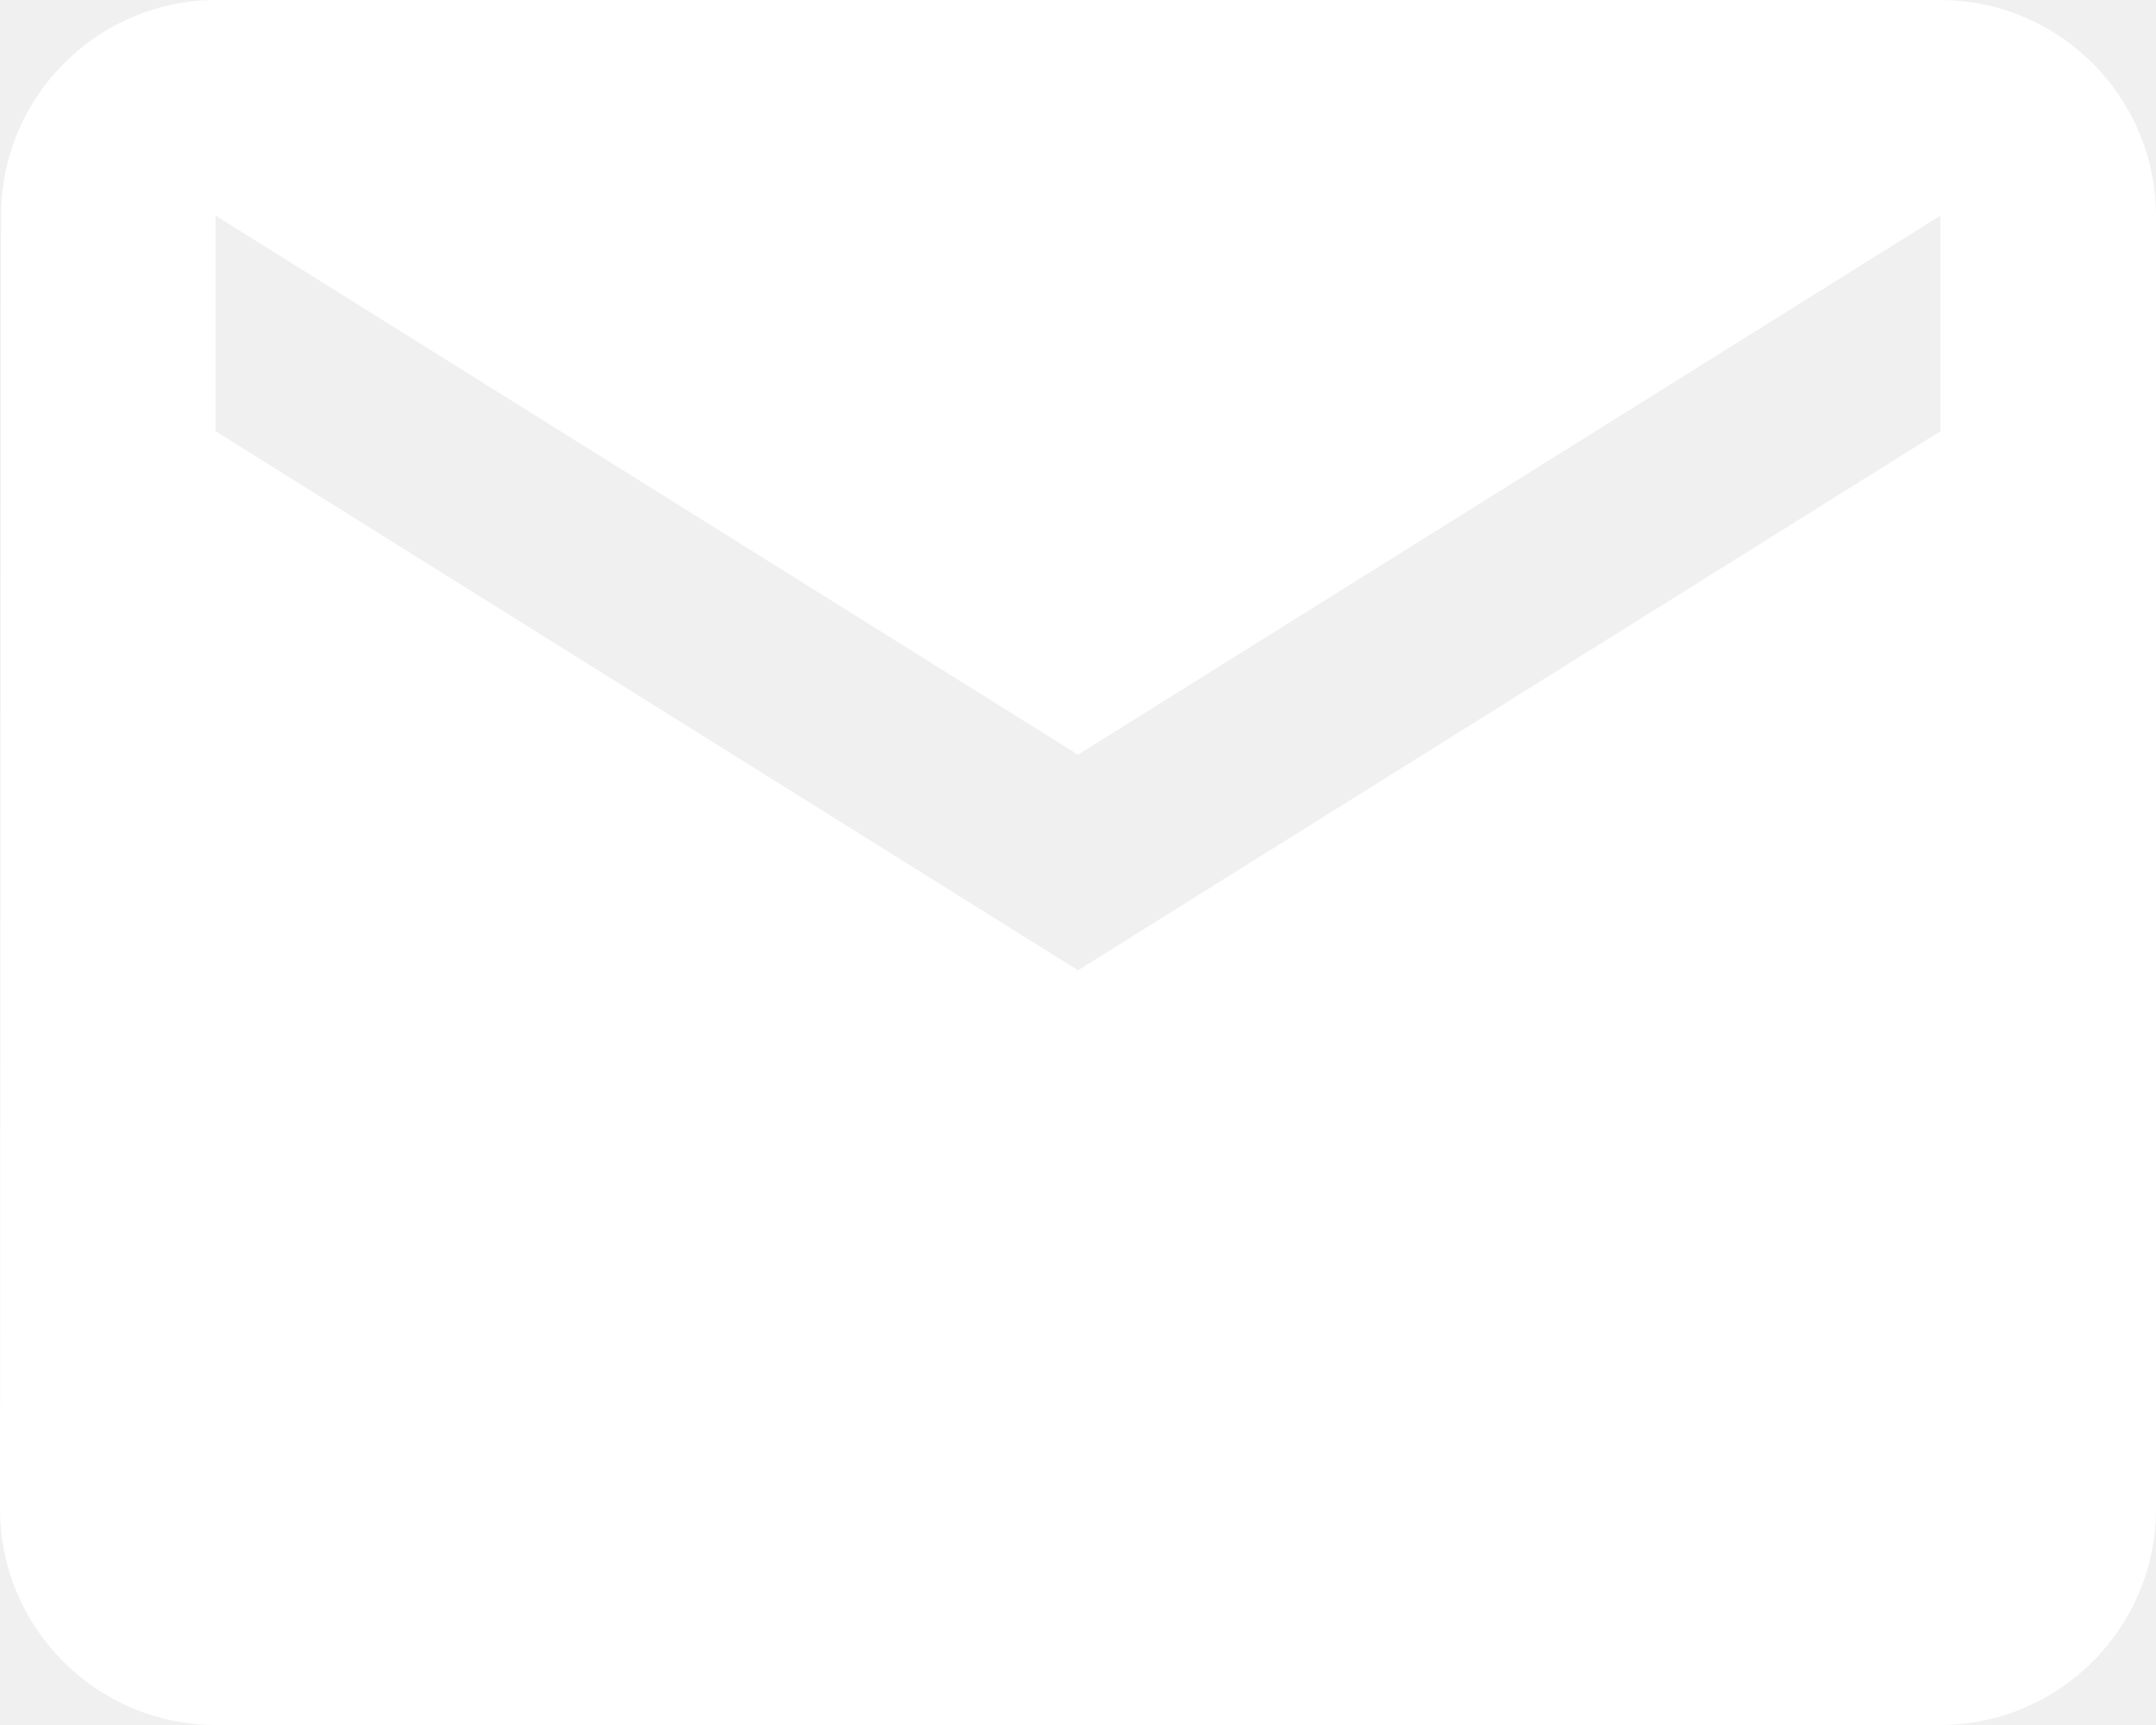
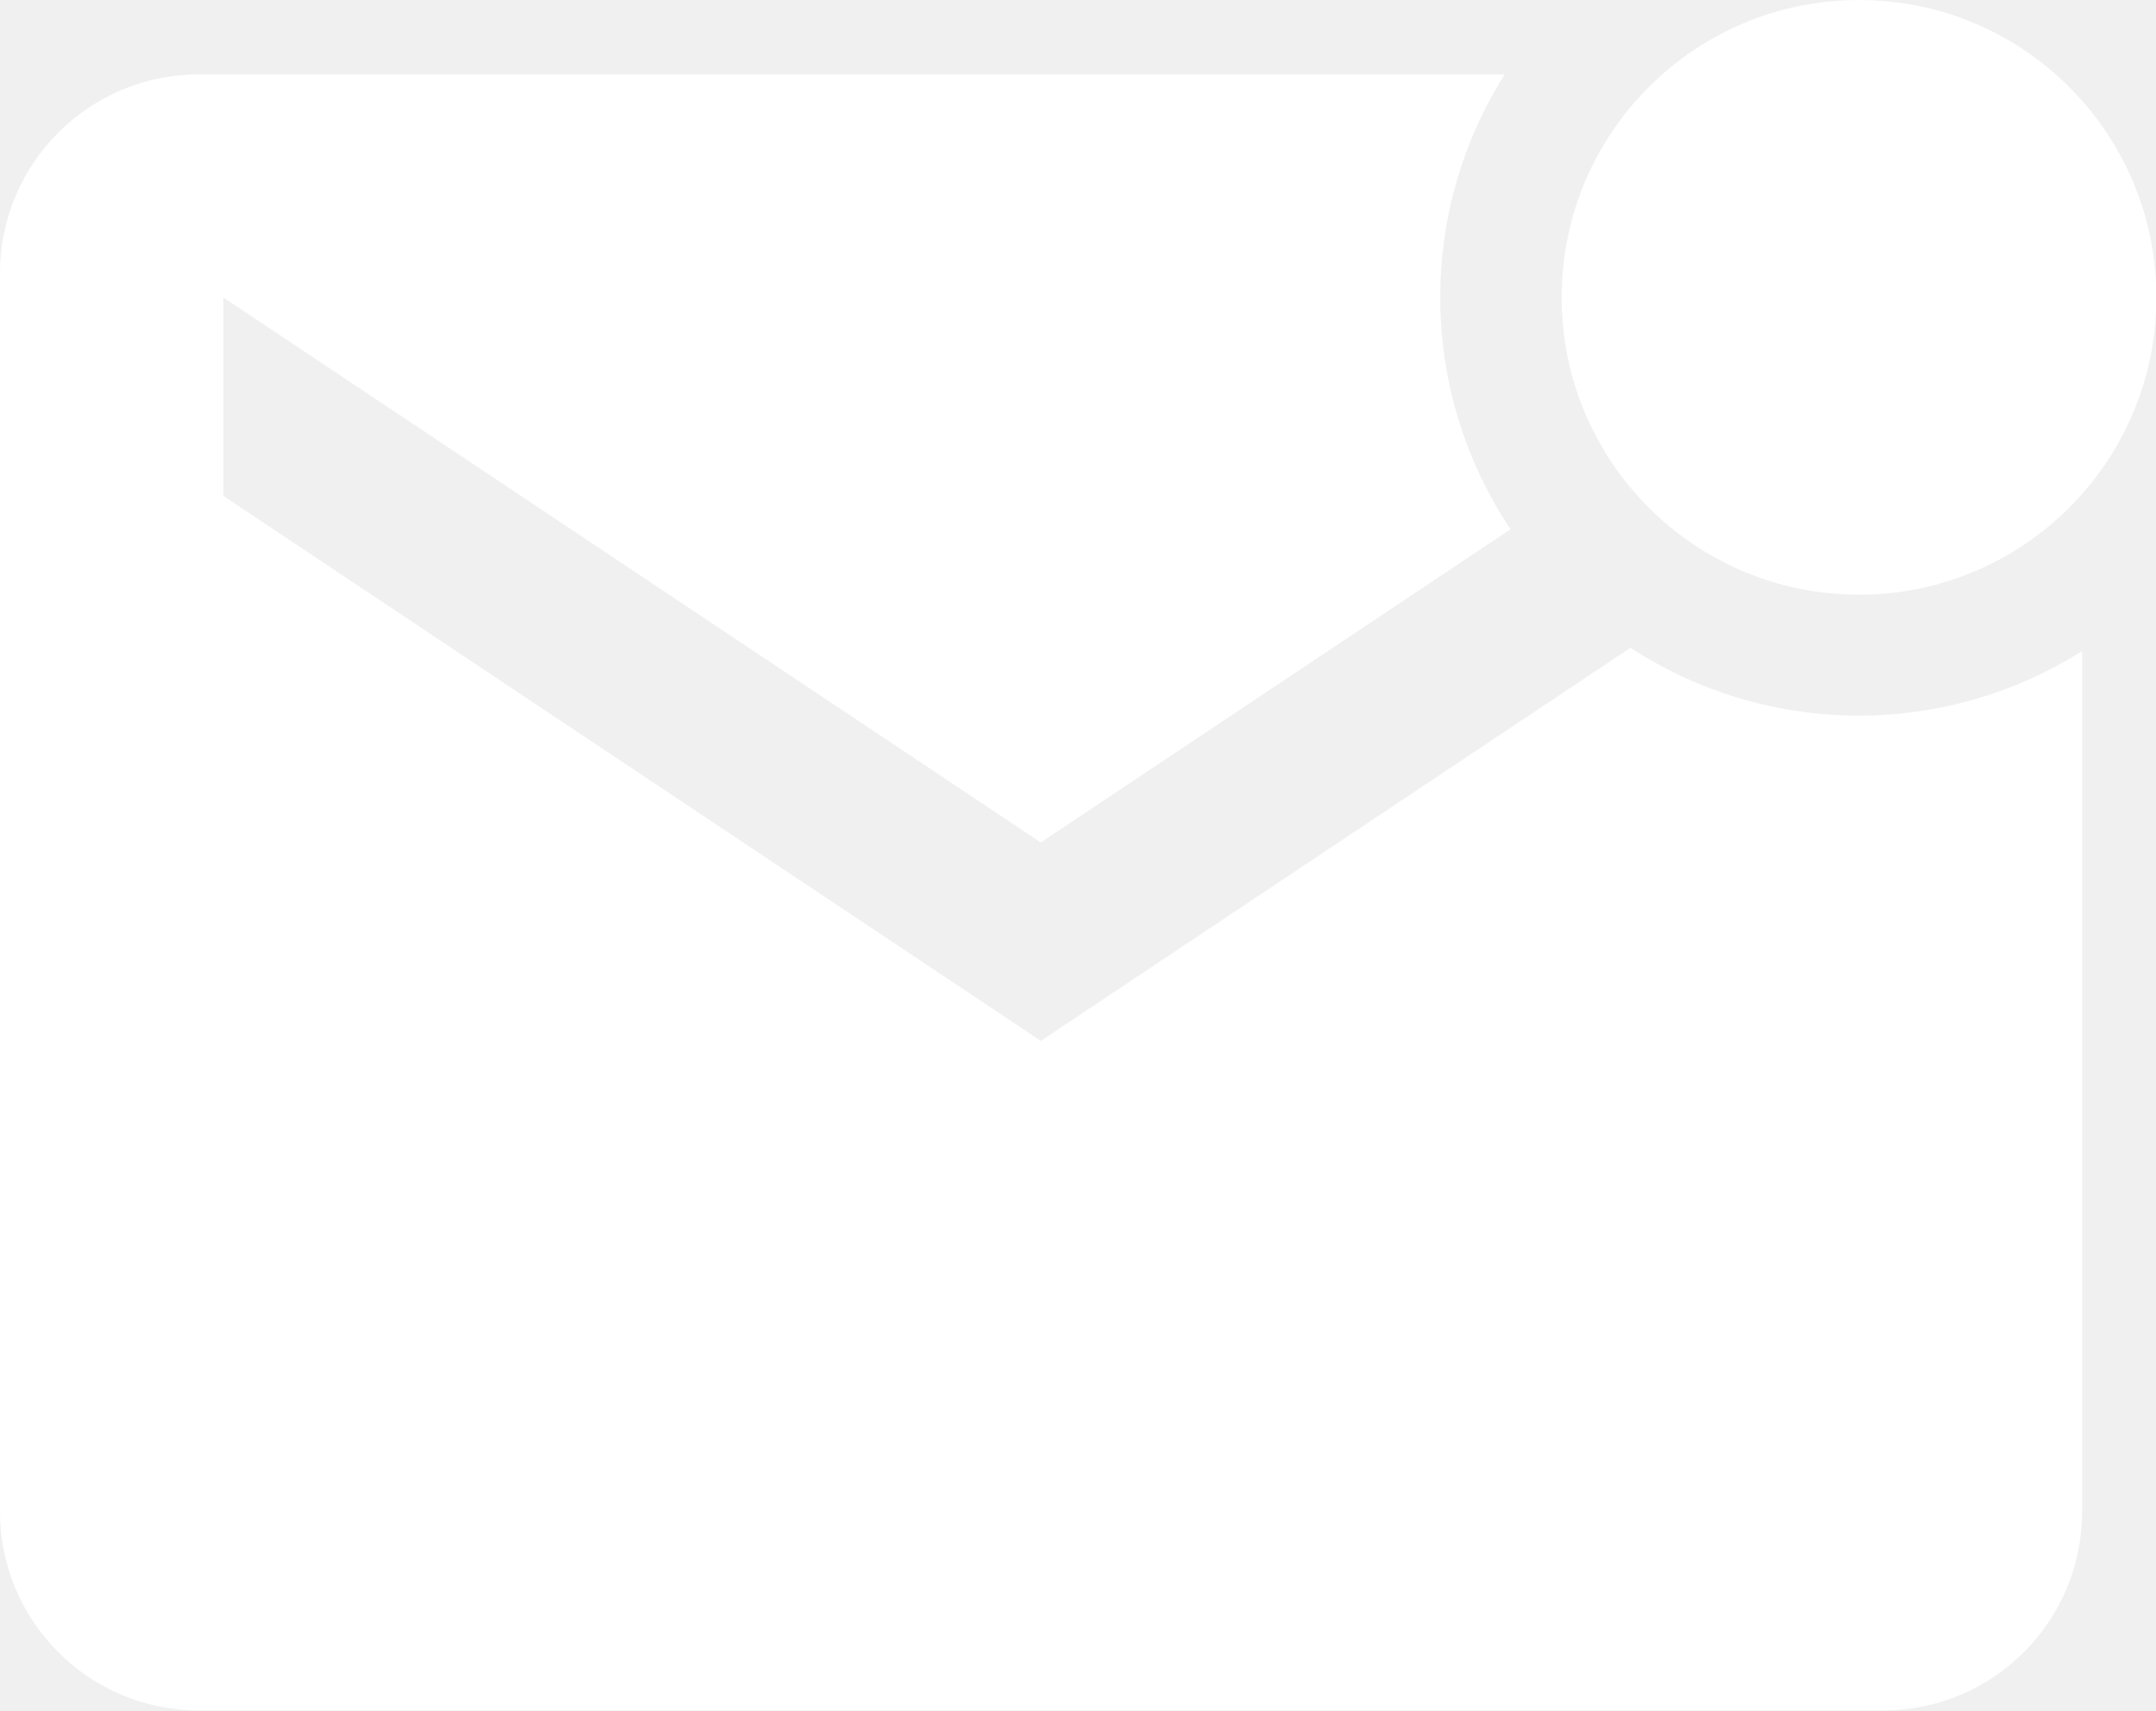
- <svg xmlns="http://www.w3.org/2000/svg" width="30" height="24" viewBox="0 0 30 24">
-   <path id="Icon_material-email" data-name="Icon material-email" d="M30,6H6A3,3,0,0,0,3.015,9L3,27a3.009,3.009,0,0,0,3,3H30a3.009,3.009,0,0,0,3-3V9A3.009,3.009,0,0,0,30,6Zm0,6L18,19.5,6,12V9l12,7.5L30,9Z" transform="translate(-3 -6)" fill="#fff" />
+ <svg xmlns="http://www.w3.org/2000/svg" width="24" height="19.04" viewBox="0 0 24 19.04">
+   <g id="Icon_ionic-md-mail-unread" data-name="Icon ionic-md-mail-unread" transform="translate(-2.25 -4.5)">
+     <path id="Path_14" data-name="Path 14" d="M32.5,7.81a3.31,3.31,0,1,1-3.31-3.31A3.31,3.31,0,0,1,32.5,7.81Z" transform="translate(-6.246 0)" fill="#fff" />
+     <path id="Path_15" data-name="Path 15" d="M20.4,12.008l-6.564,4.376-9.1-6.067V8.108l9.1,6.067,5.229-3.486A4.651,4.651,0,0,1,19,5.625H4.459A2.214,2.214,0,0,0,2.25,7.834V21.628a2.214,2.214,0,0,0,2.209,2.209h18.76a2.214,2.214,0,0,0,2.209-2.209V12.044a4.656,4.656,0,0,1-5.028-.036Z" transform="translate(0 -0.297)" fill="#fff" />
+   </g>
</svg>
